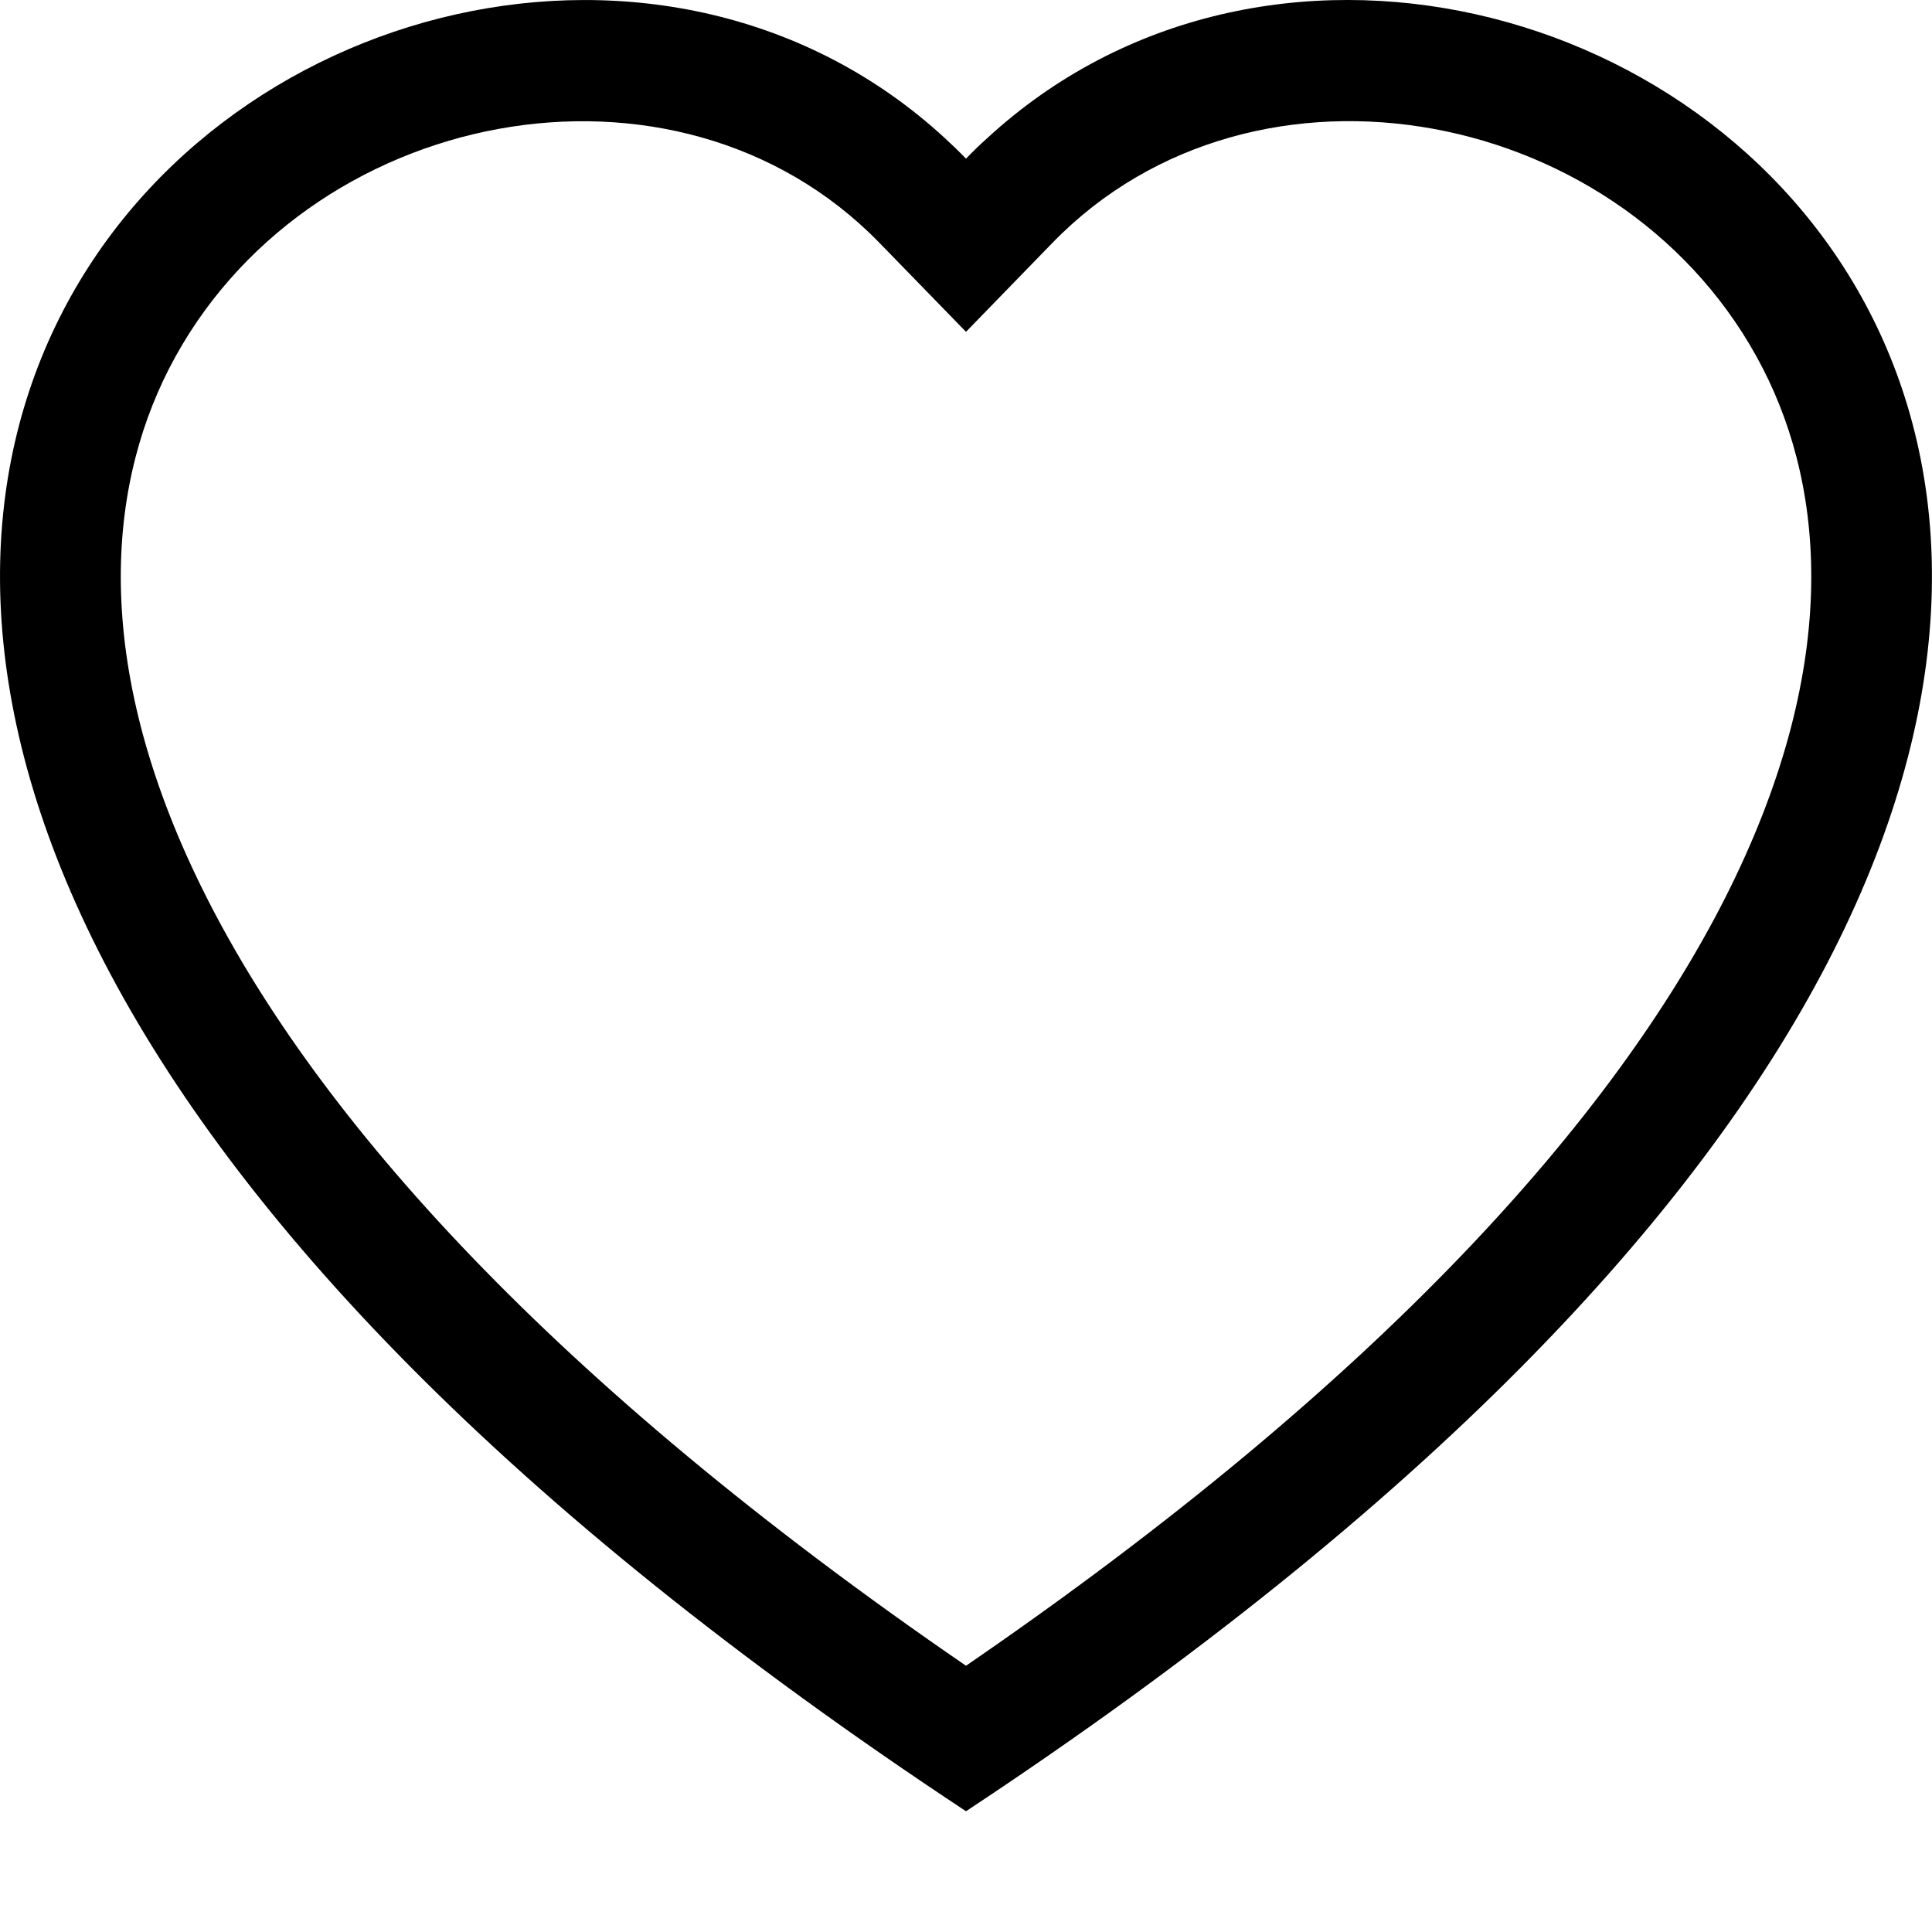
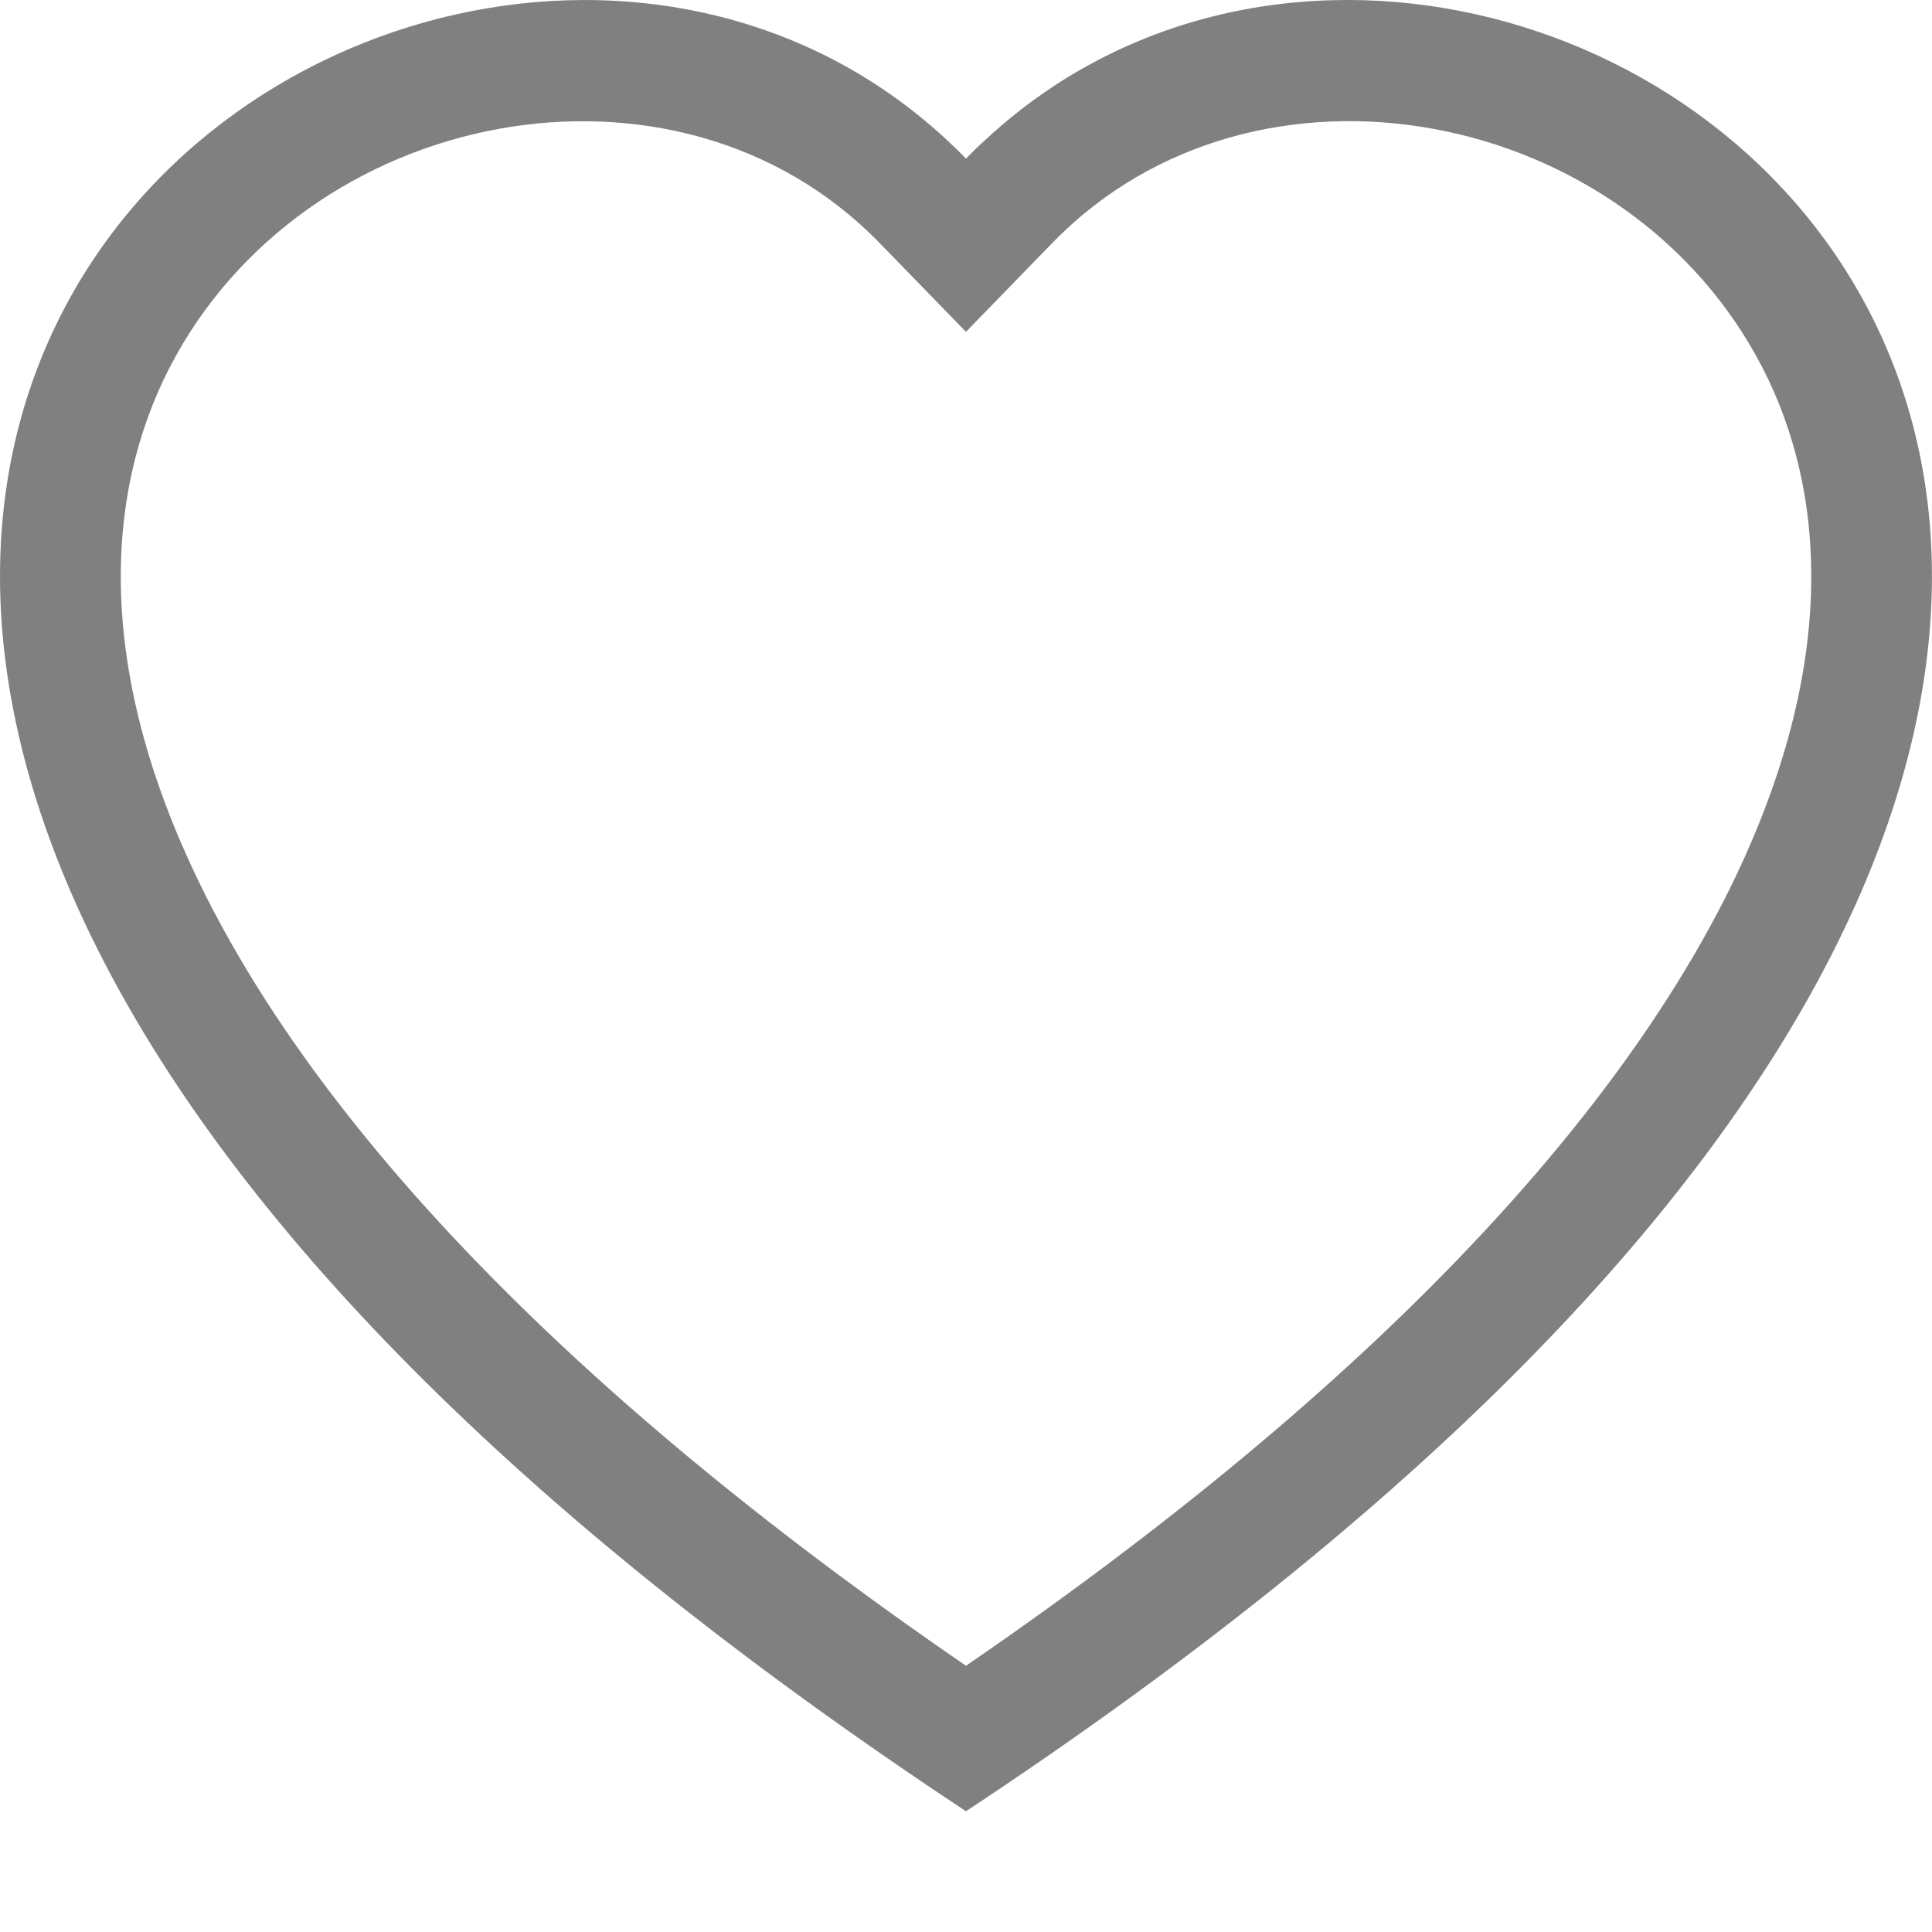
- <svg xmlns="http://www.w3.org/2000/svg" width="16" height="16" fill="currentColor" class="bi bi-heart" viewBox="0 0 16 16">
+ <svg xmlns="http://www.w3.org/2000/svg" width="16" height="16" fill="grey" class="bi bi-heart" viewBox="0 0 16 16">
  <path d="m8 2.748-.717-.737C5.6.281 2.514.878 1.4 3.053c-.523 1.023-.641 2.5.314 4.385.92 1.815 2.834 3.989 6.286 6.357 3.452-2.368 5.365-4.542 6.286-6.357.955-1.886.838-3.362.314-4.385C13.486.878 10.4.28 8.717 2.01L8 2.748zM8 15C-7.333 4.868 3.279-3.04 7.824 1.143c.06.055.119.112.176.171a3.12 3.12 0 0 1 .176-.17C12.72-3.042 23.333 4.867 8 15z" />
</svg>
